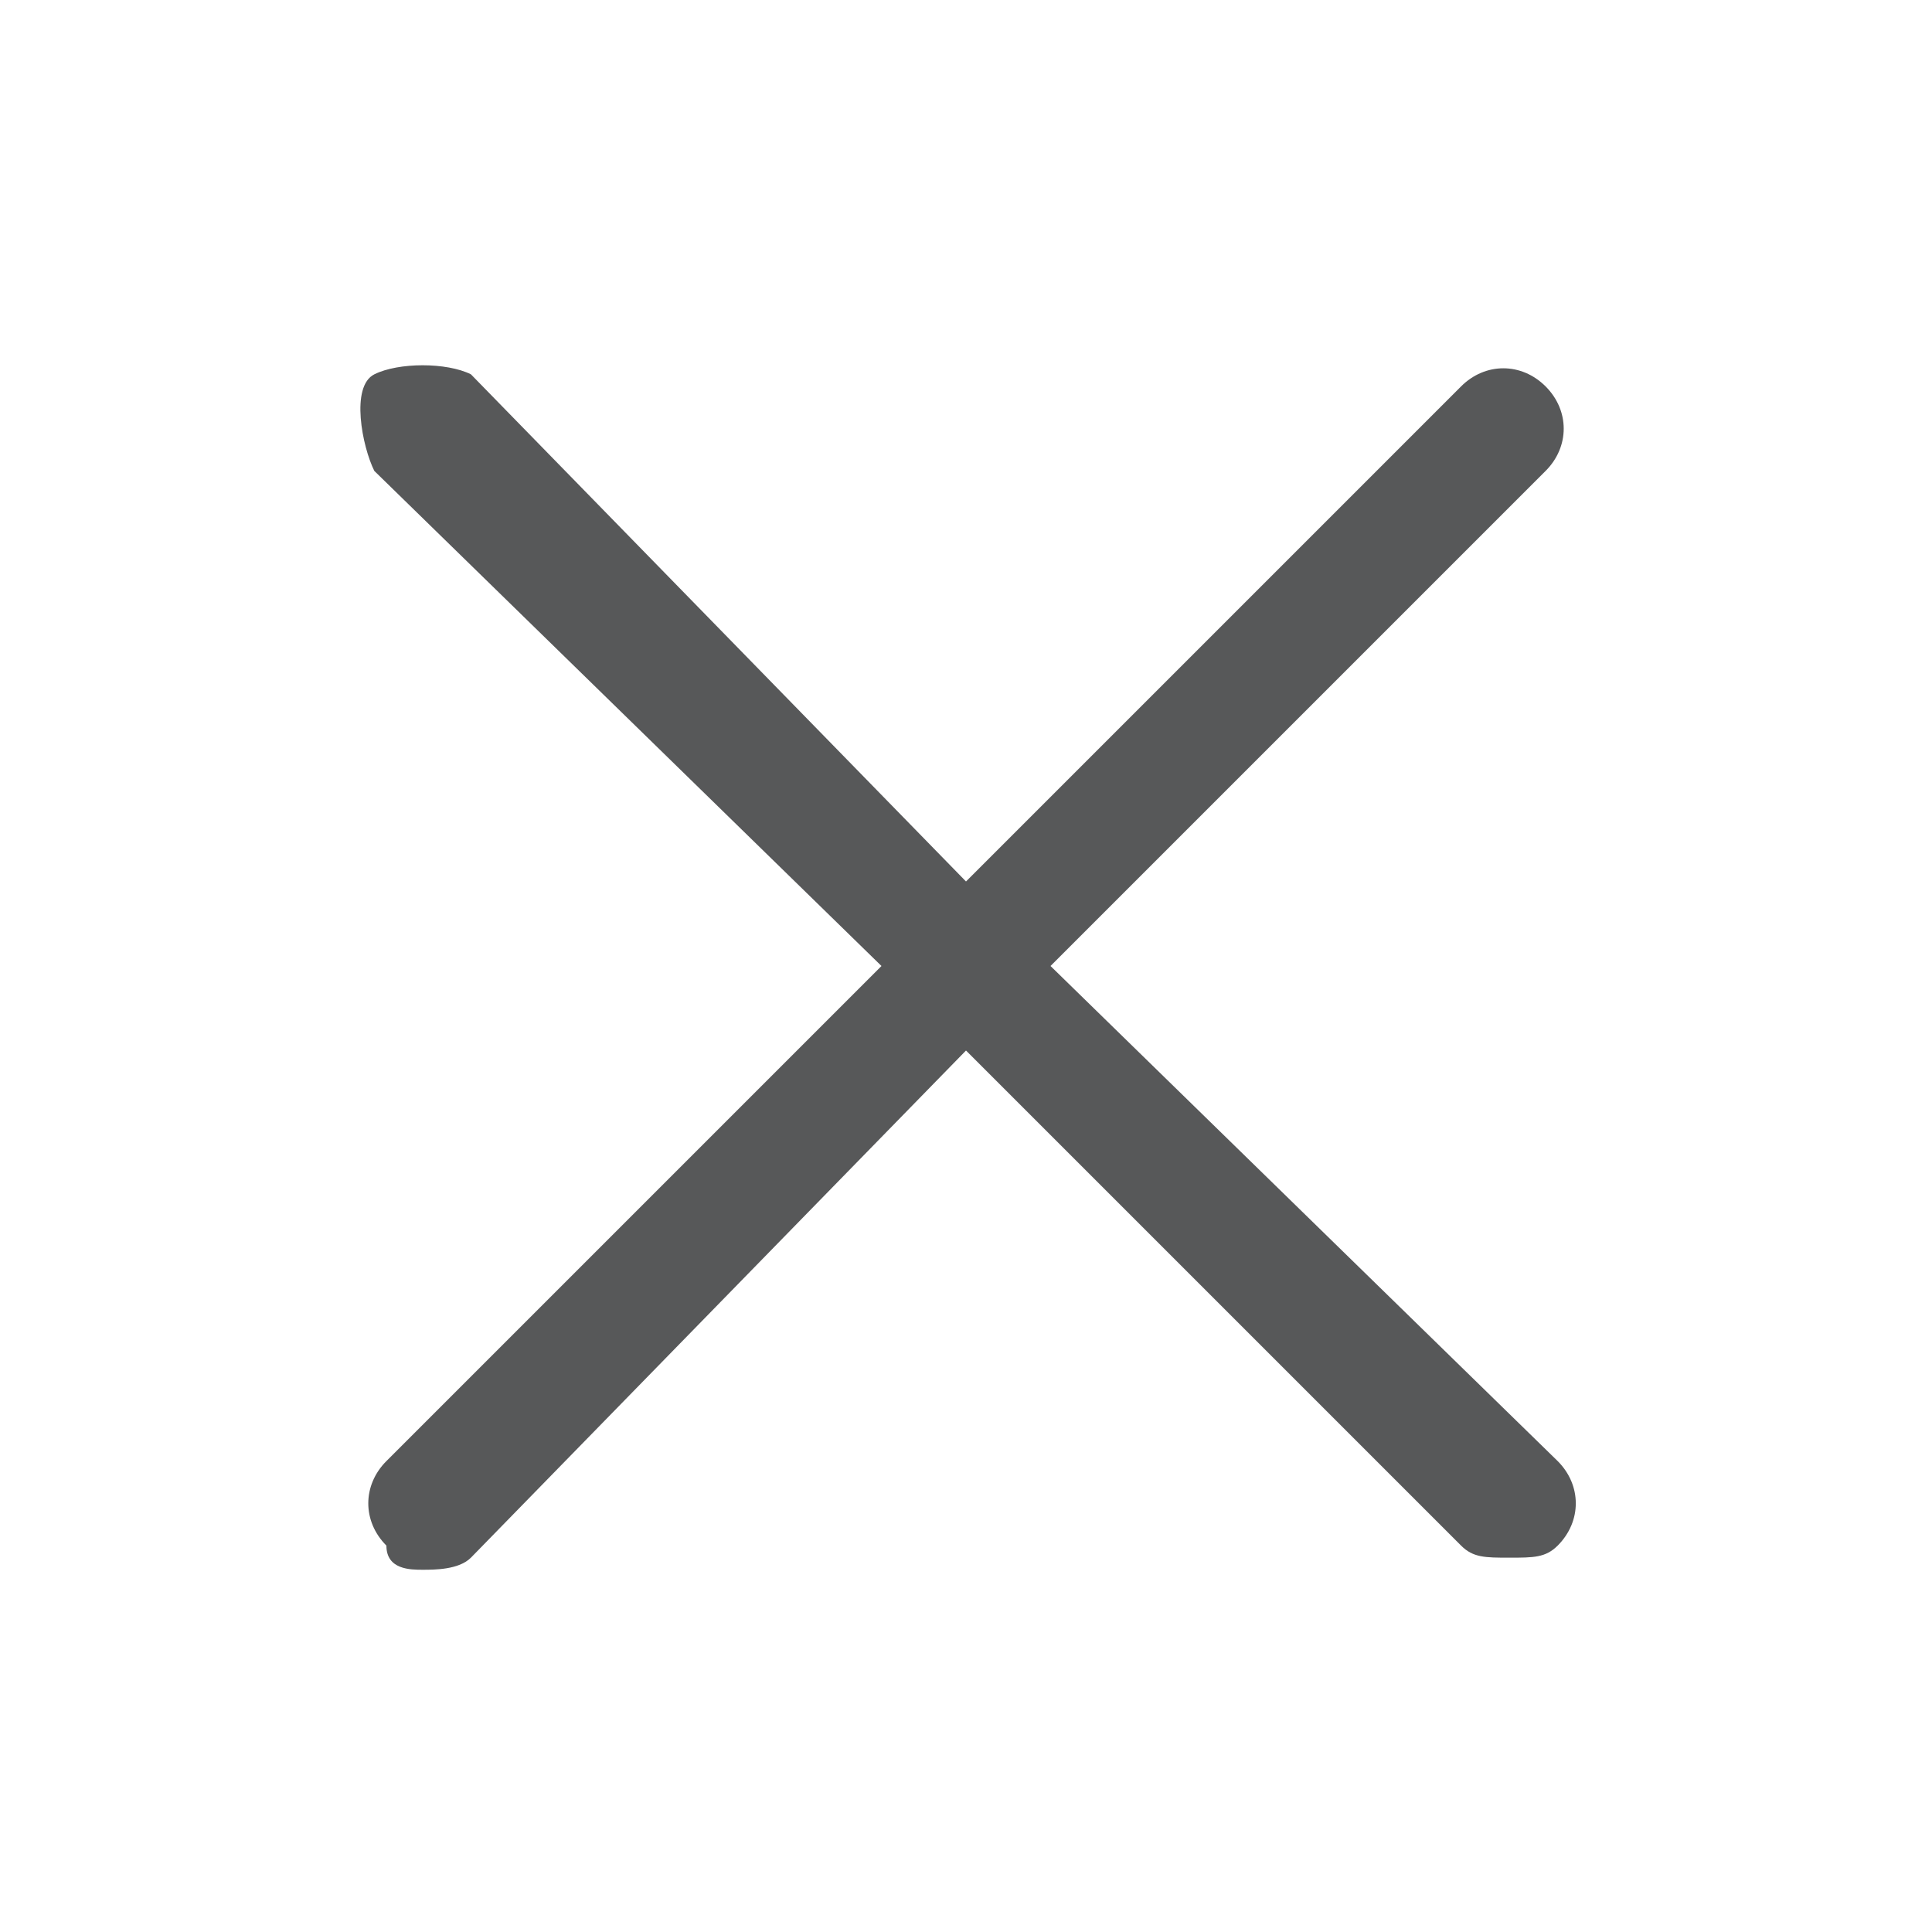
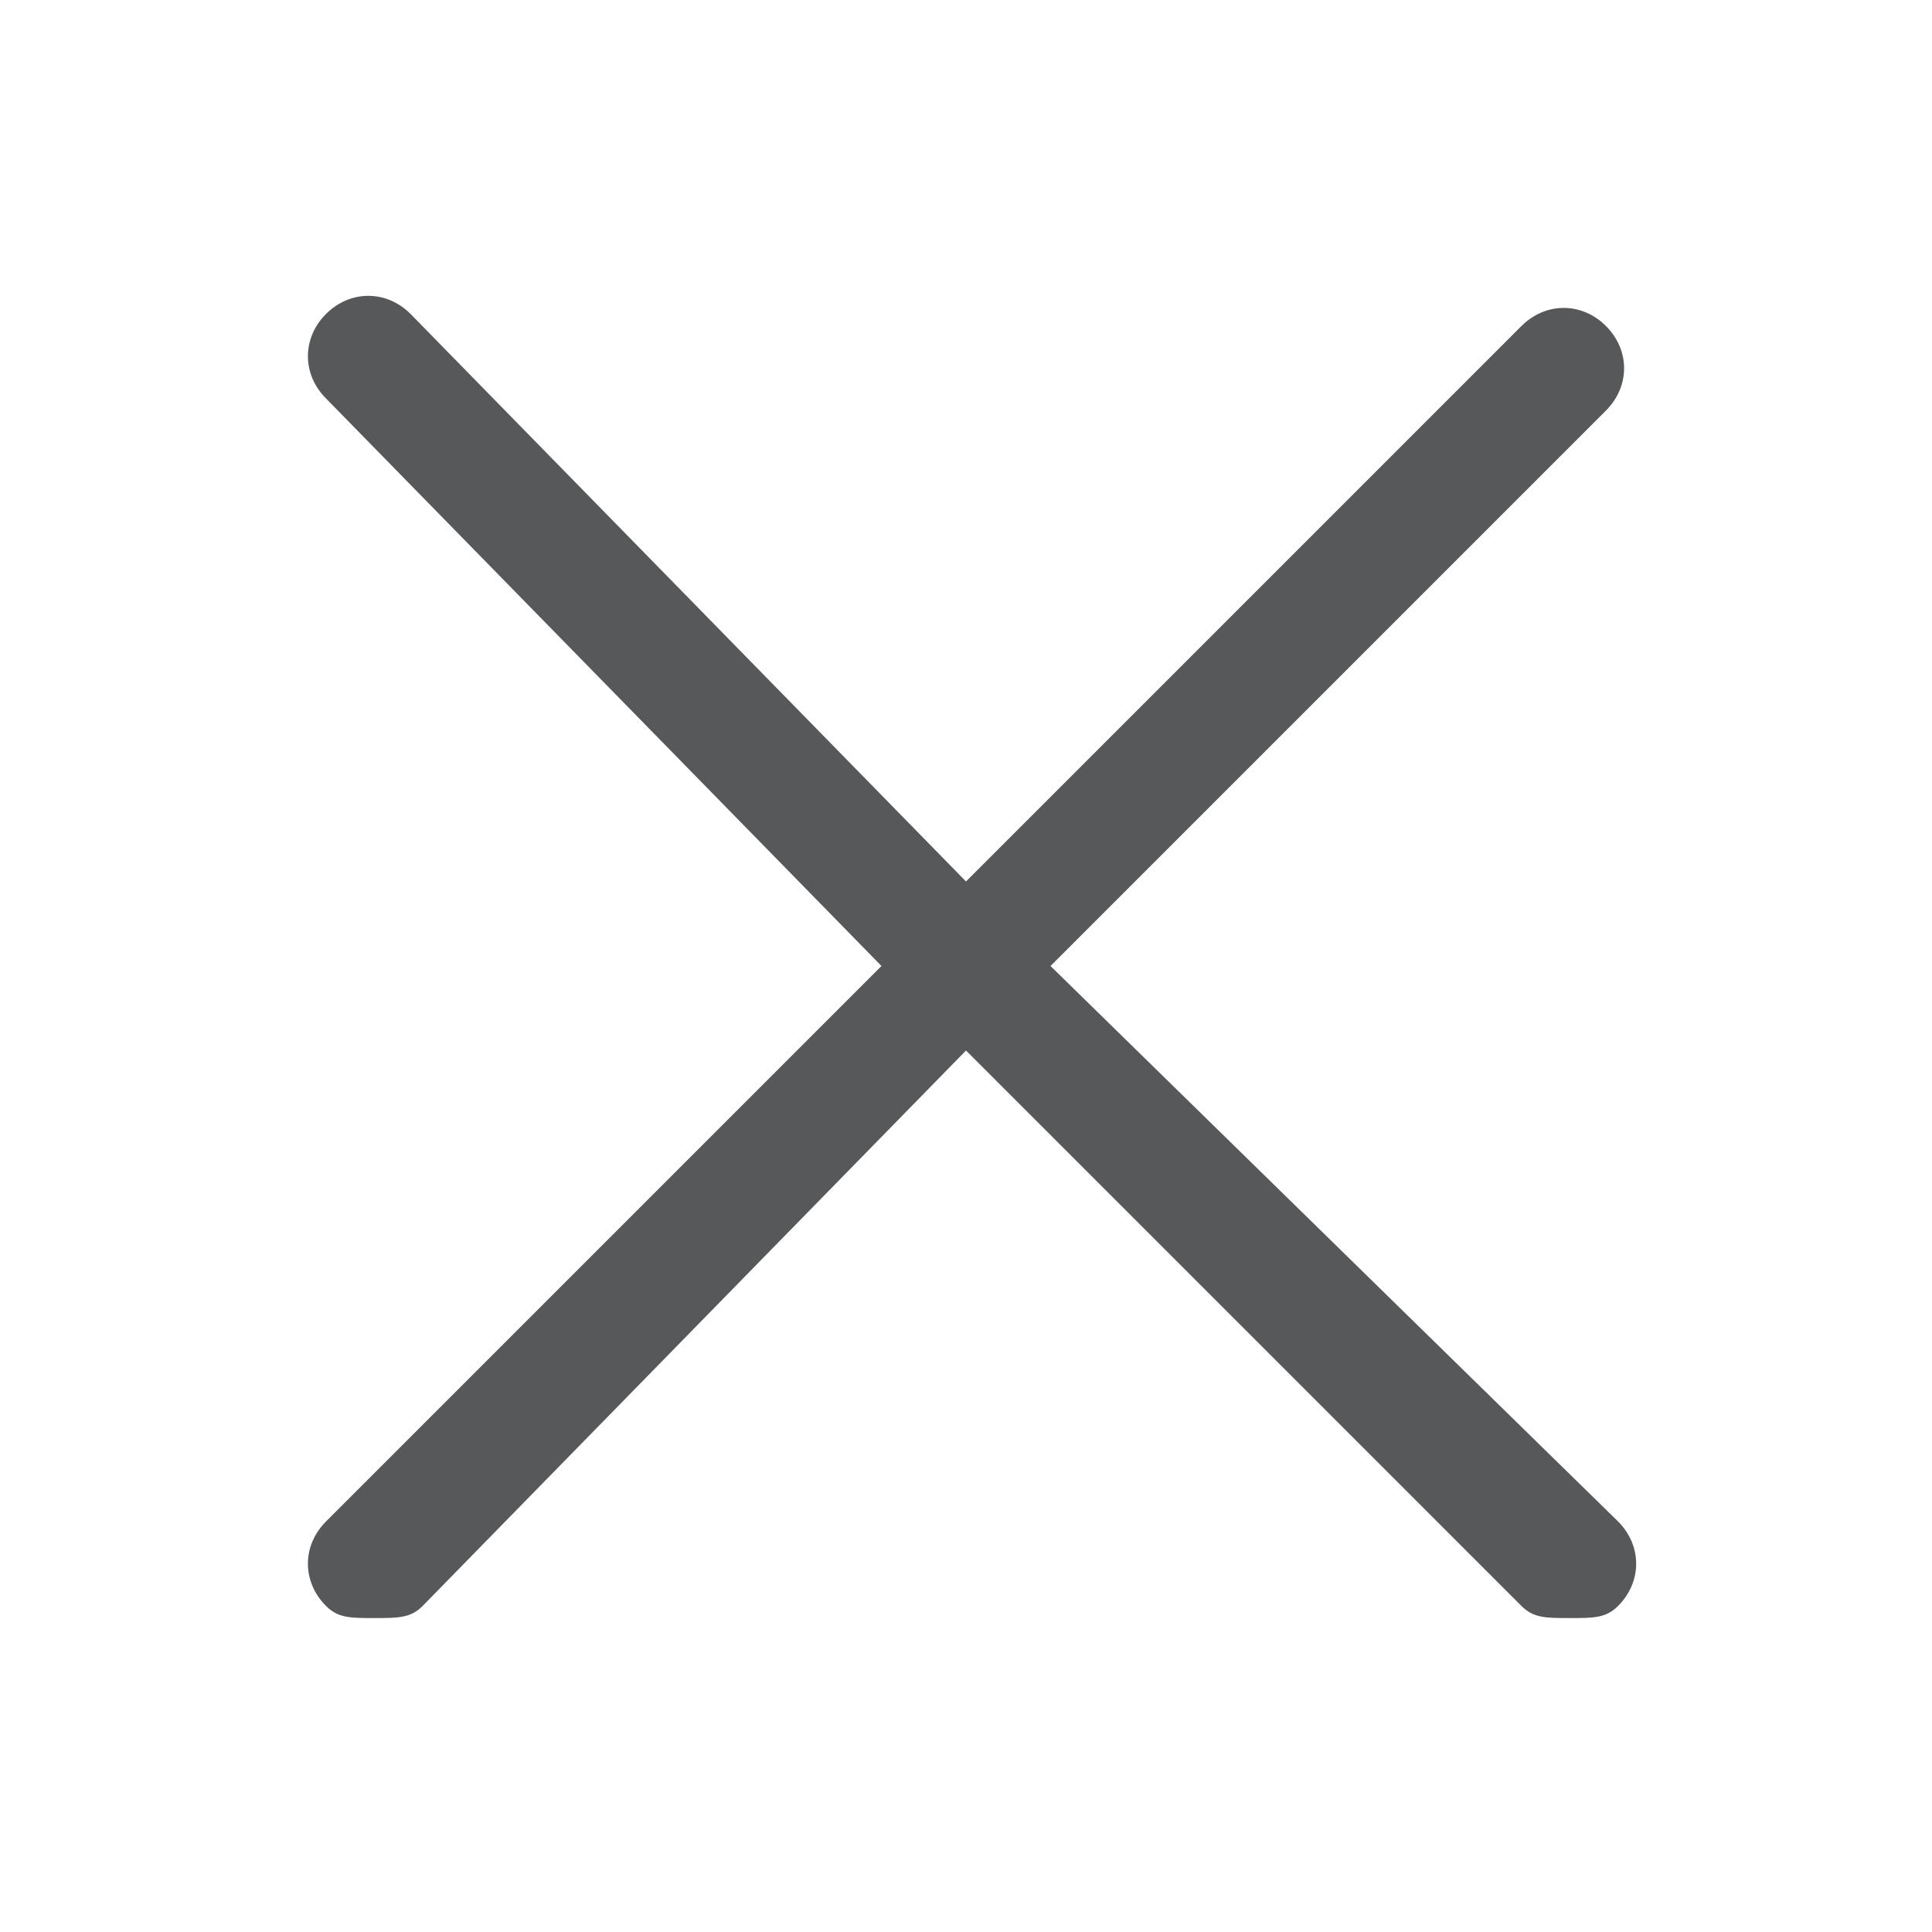
- <svg xmlns="http://www.w3.org/2000/svg" version="1.1" id="图层_17" x="0px" y="0px" viewBox="0 0 16 16" style="enable-background:new 0 0 16 16;" xml:space="preserve">
+ <svg xmlns="http://www.w3.org/2000/svg" version="1.1" id="图层_2_1_" x="0px" y="0px" viewBox="0 0 16 16" style="enable-background:new 0 0 16 16;" xml:space="preserve">
  <style type="text/css">
	.st0{opacity:0.75;fill:#1F2022;}
</style>
-   <path class="st0" d="M8.7,8l4.1-4.1c0.2-0.2,0.2-0.5,0-0.7s-0.5-0.2-0.7,0L8,7.3L3.9,3.1C3.7,3,3.3,3,3.1,3.1S3,3.7,3.1,3.9L7.3,8  l-4.1,4.1c-0.2,0.2-0.2,0.5,0,0.7C3.2,13,3.4,13,3.5,13s0.3,0,0.4-0.1L8,8.7l4.1,4.1c0.1,0.1,0.2,0.1,0.4,0.1s0.3,0,0.4-0.1  c0.2-0.2,0.2-0.5,0-0.7L8.7,8z" />
+   <path class="st0" d="M8.7,8l4.6-4.6c0.2-0.2,0.2-0.5,0-0.7s-0.5-0.2-0.7,0L8,7.3L3.4,2.6c-0.2-0.2-0.5-0.2-0.7,0s-0.2,0.5,0,0.7  L7.3,8l-4.6,4.6c-0.2,0.2-0.2,0.5,0,0.7c0.1,0.1,0.2,0.1,0.4,0.1s0.3,0,0.4-0.1L8,8.7l4.6,4.6c0.1,0.1,0.2,0.1,0.4,0.1  s0.3,0,0.4-0.1c0.2-0.2,0.2-0.5,0-0.7L8.7,8z" />
</svg>
